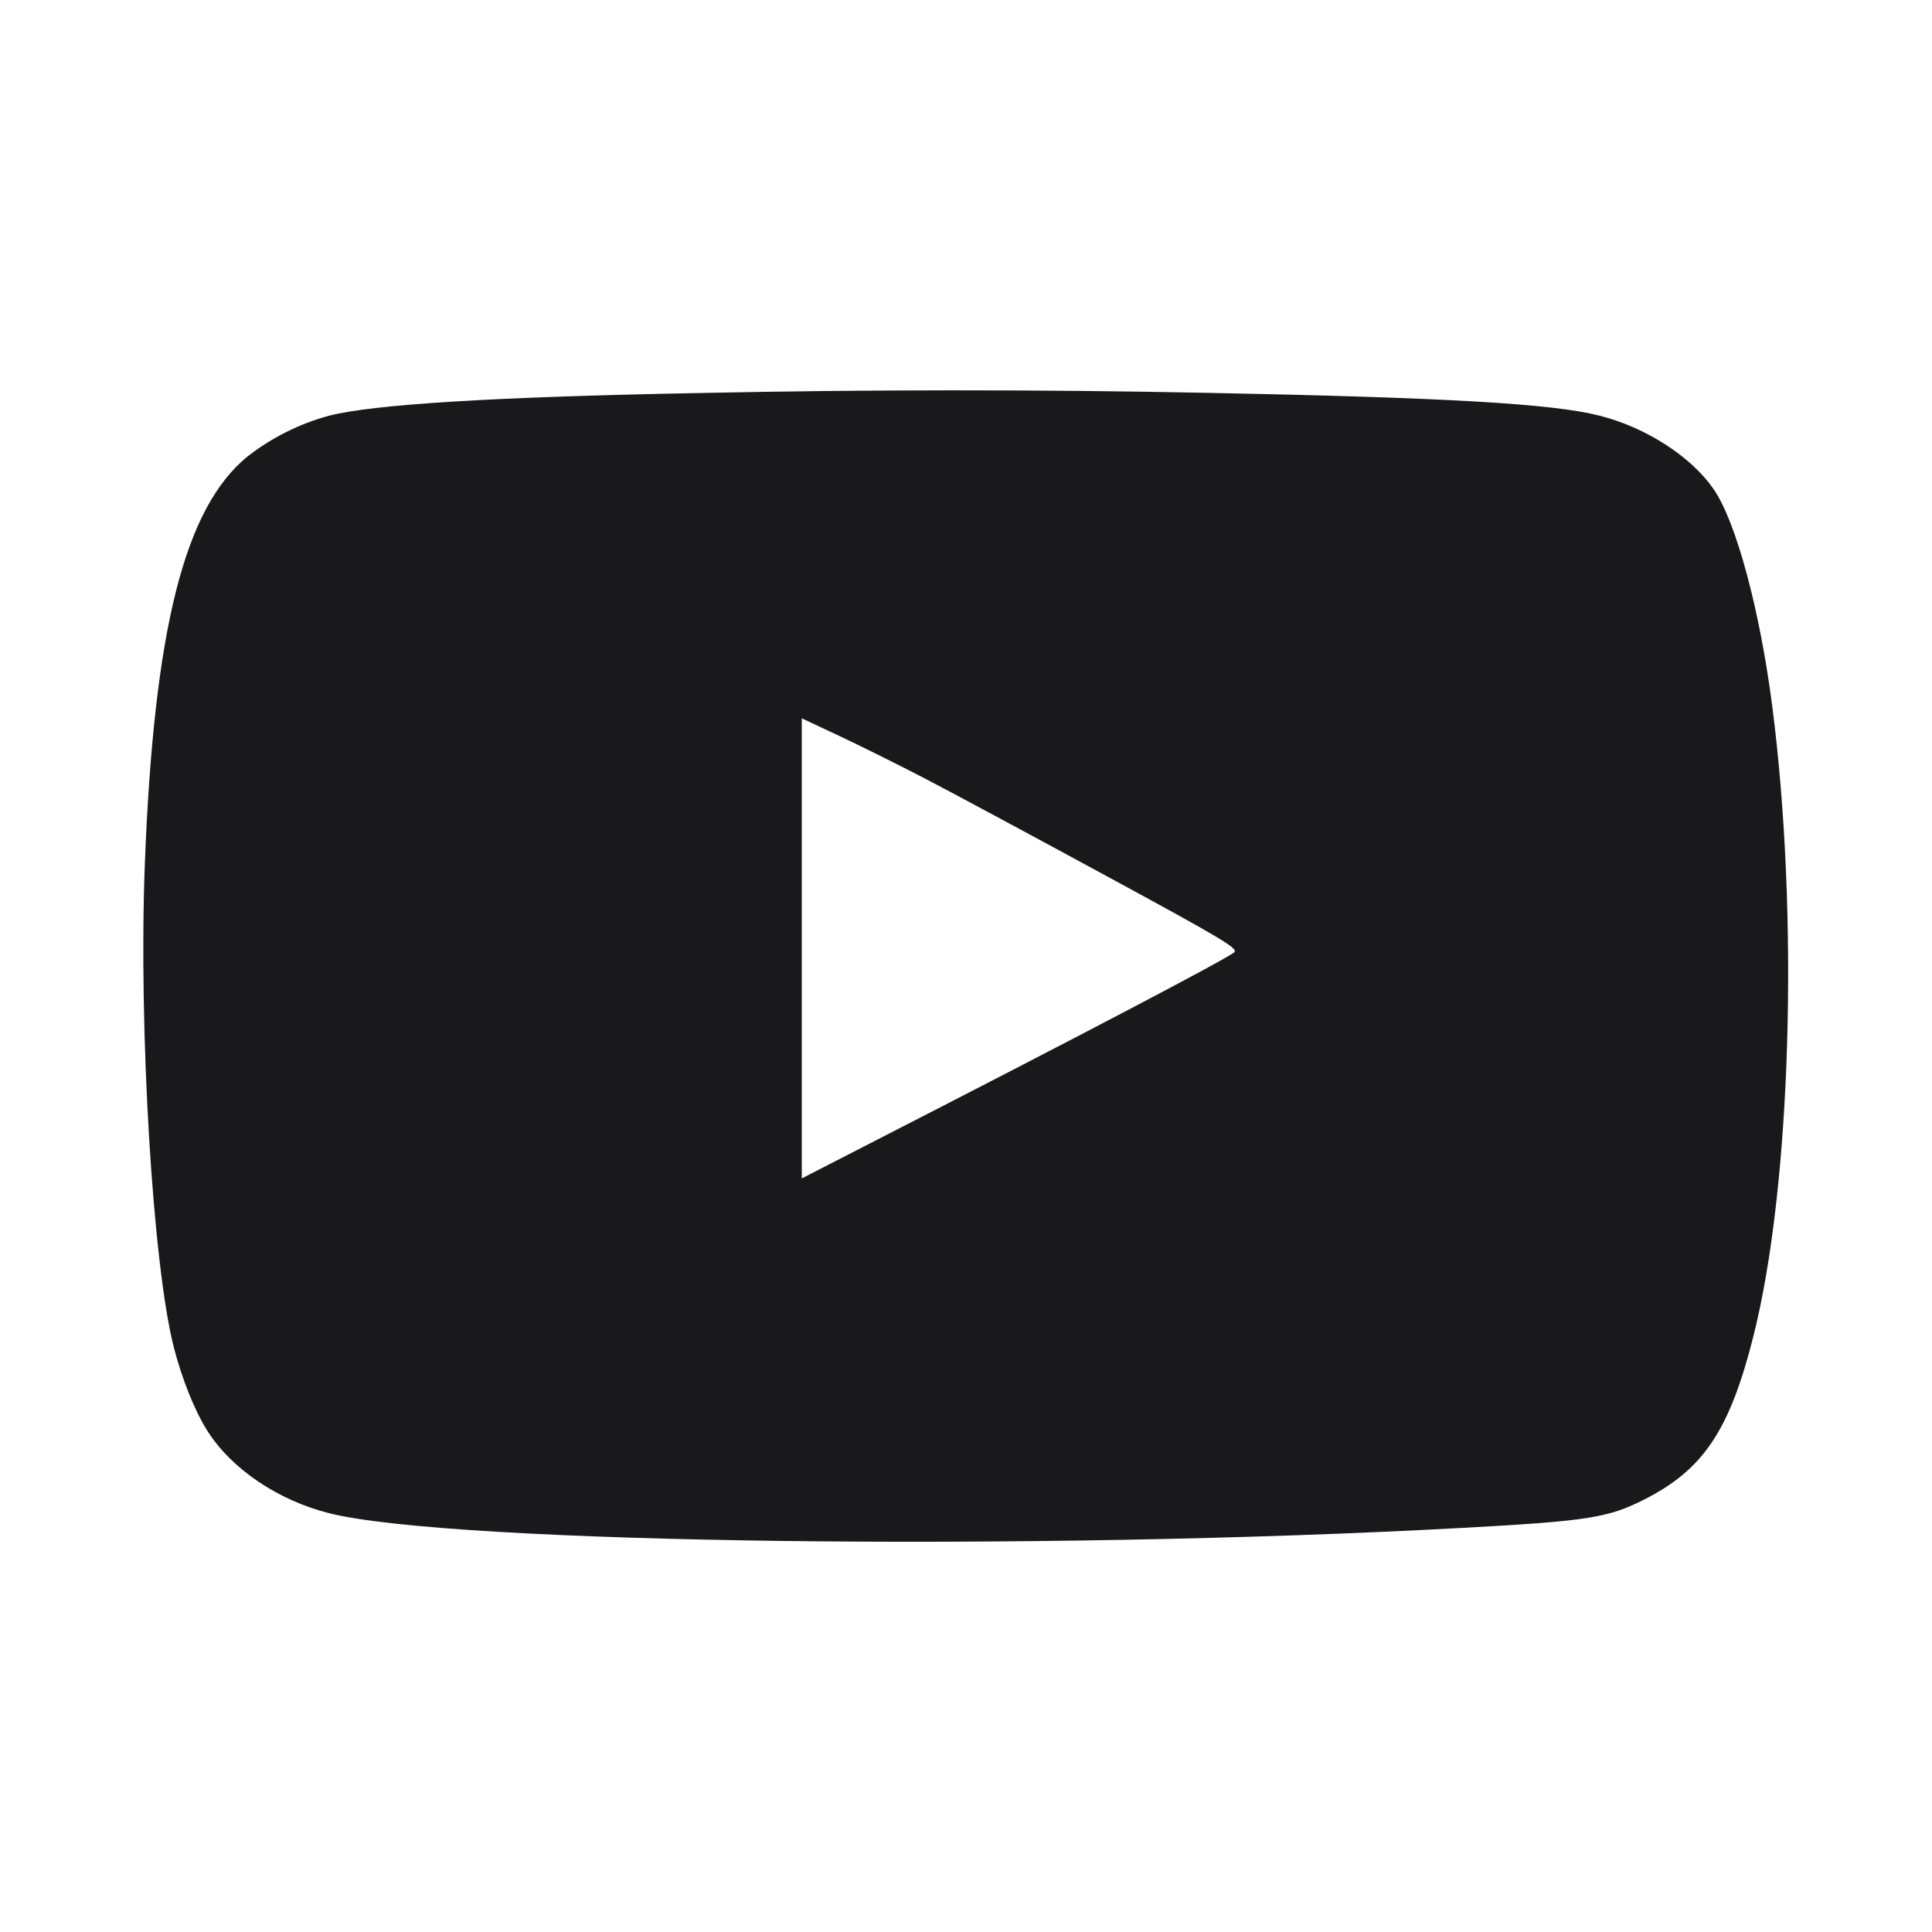
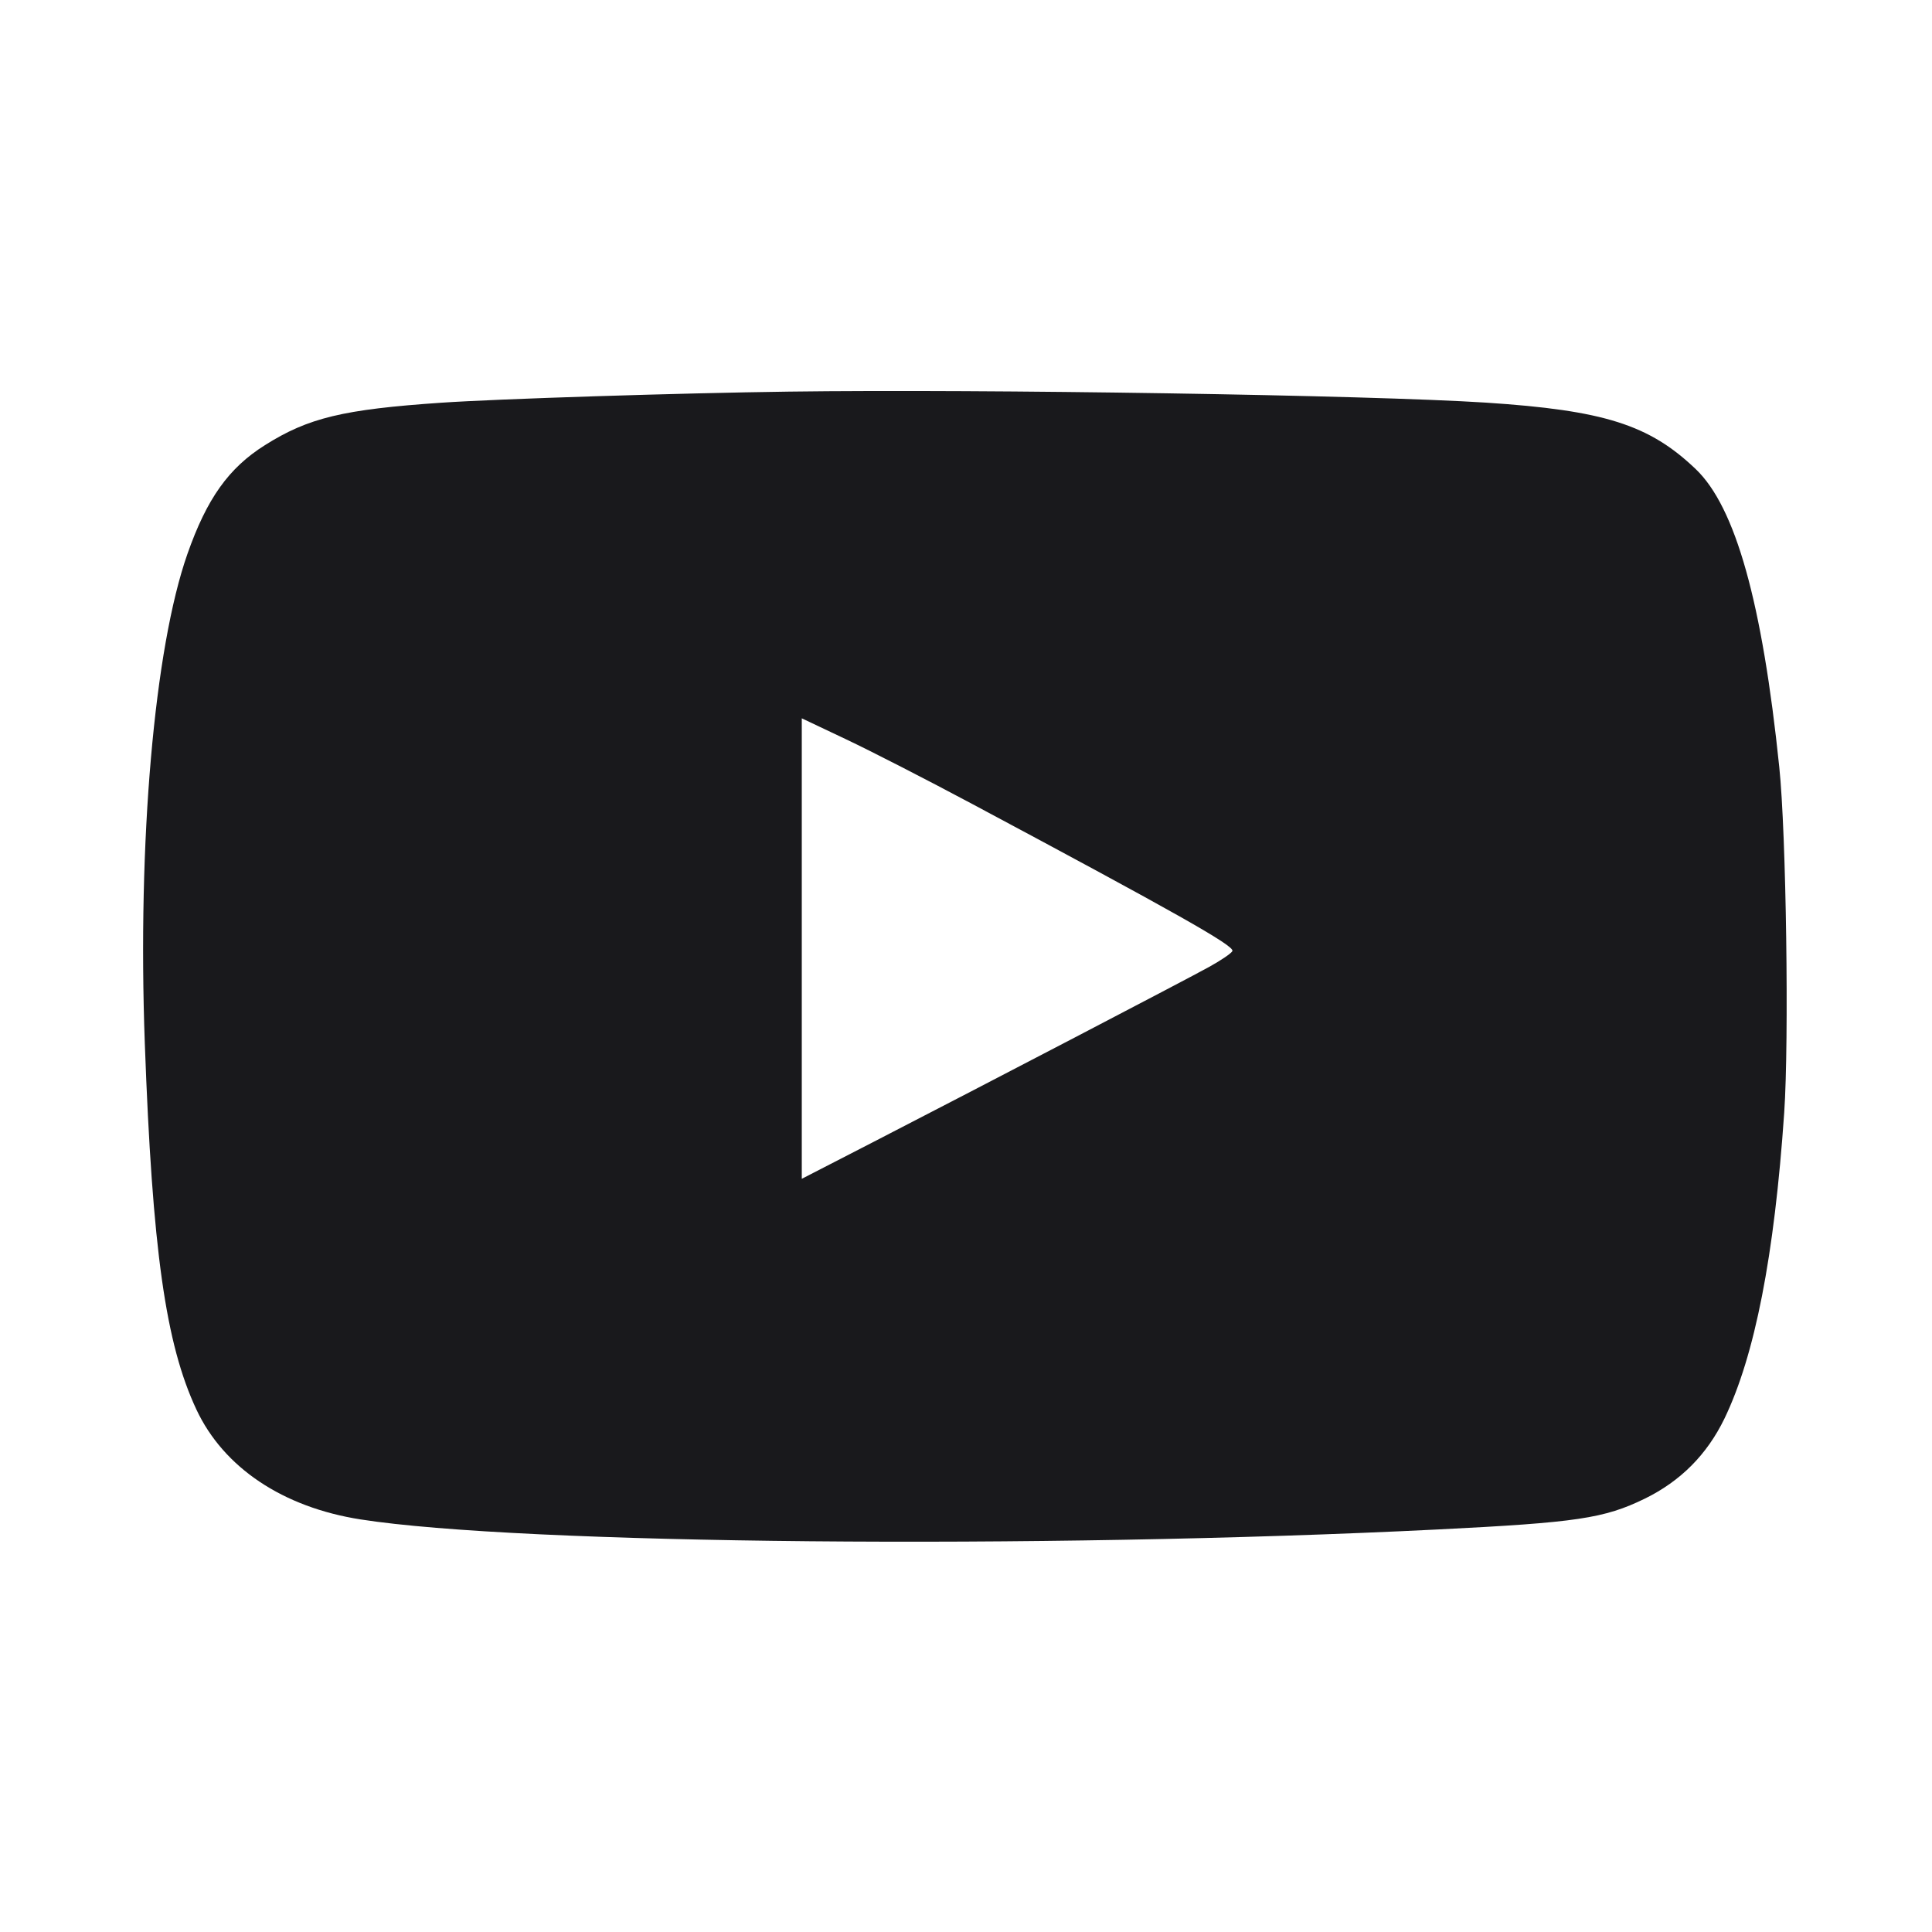
<svg xmlns="http://www.w3.org/2000/svg" width="20" height="20" fill="none">
-   <path d="M7.215 4.069c-2.096.04-3.347.116-3.808.234a2.394 2.394 0 0 0-.844.422c-.654.531-.97 1.788-1.064 4.226-.065 1.7.082 4.142.3 4.995.084.329.219.665.351.871.248.39.729.714 1.254.847 1.262.319 7.281.397 11.746.152 1.282-.07 1.495-.103 1.867-.291.616-.311.888-.717 1.134-1.692.39-1.542.475-4.347.196-6.516-.129-1.006-.377-1.924-.61-2.257-.235-.337-.7-.636-1.178-.757-.484-.124-1.578-.187-4.042-.236a128.418 128.418 0 0 0-5.302.002m2.352 3.986c.266.138 1.109.591 1.875 1.007 1.224.664 1.385.76 1.333.798-.12.089-1.553.841-3.817 2.001l-.658.338V7.436l.392.184c.215.101.609.297.875.435" fill="#19191C" fill-rule="evenodd" />
+   <path d="M8.167 4.054 C 7.033 4.069,5.148 4.129,4.567 4.169 C 3.554 4.238,3.191 4.325,2.743 4.608 C 2.367 4.844,2.141 5.162,1.940 5.735 C 1.597 6.713,1.423 8.708,1.499 10.799 C 1.577 12.940,1.714 13.910,2.033 14.591 C 2.315 15.193,2.928 15.603,3.733 15.729 C 5.386 15.988,10.760 16.038,14.883 15.833 C 16.325 15.761,16.606 15.719,17.027 15.514 C 17.398 15.332,17.670 15.058,17.851 14.686 C 18.166 14.033,18.368 13.003,18.470 11.519 C 18.521 10.774,18.491 8.630,18.419 7.941 C 18.243 6.238,17.966 5.250,17.555 4.857 C 17.073 4.396,16.605 4.248,15.383 4.168 C 14.173 4.090,10.198 4.027,8.167 4.054 M10.067 8.324 C 12.173 9.449,12.776 9.789,12.758 9.844 C 12.751 9.866,12.641 9.941,12.514 10.011 C 12.269 10.146,10.238 11.205,9.025 11.830 L 8.300 12.203 8.300 9.820 L 8.300 7.436 8.758 7.653 C 9.010 7.772,9.599 8.074,10.067 8.324 " fill="#19191C" stroke="none" fill-rule="evenodd" />
</svg>
